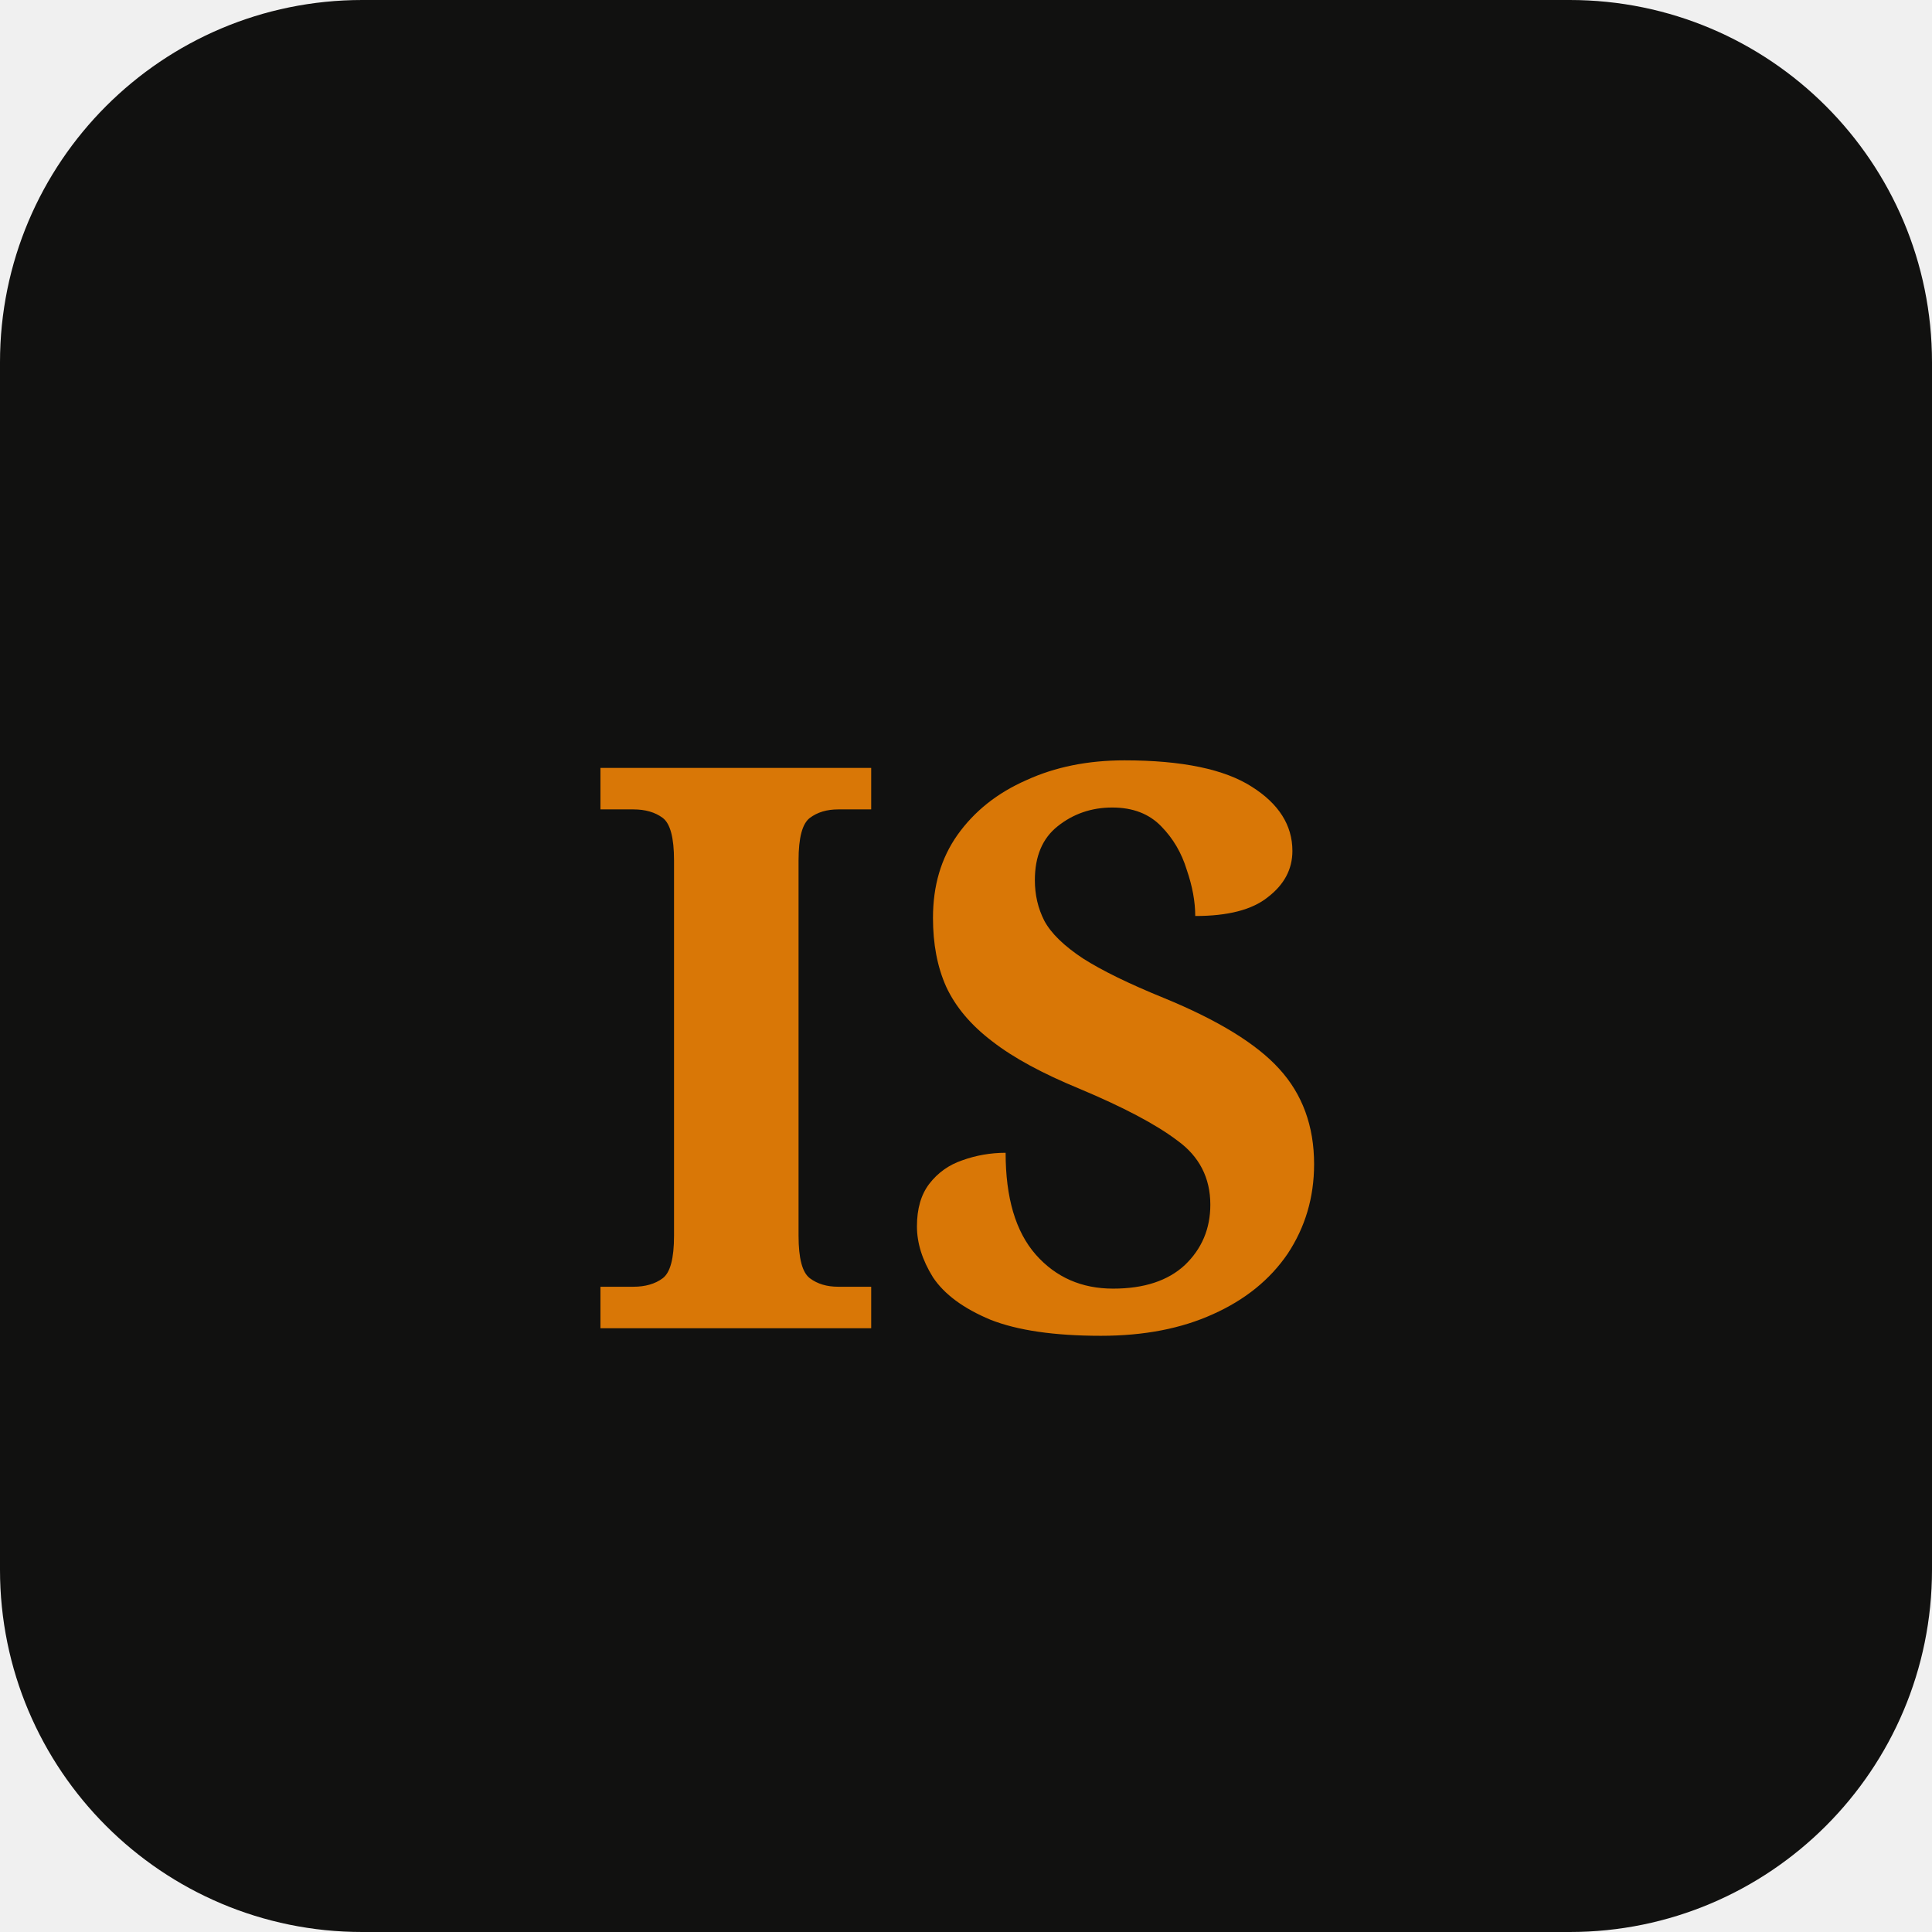
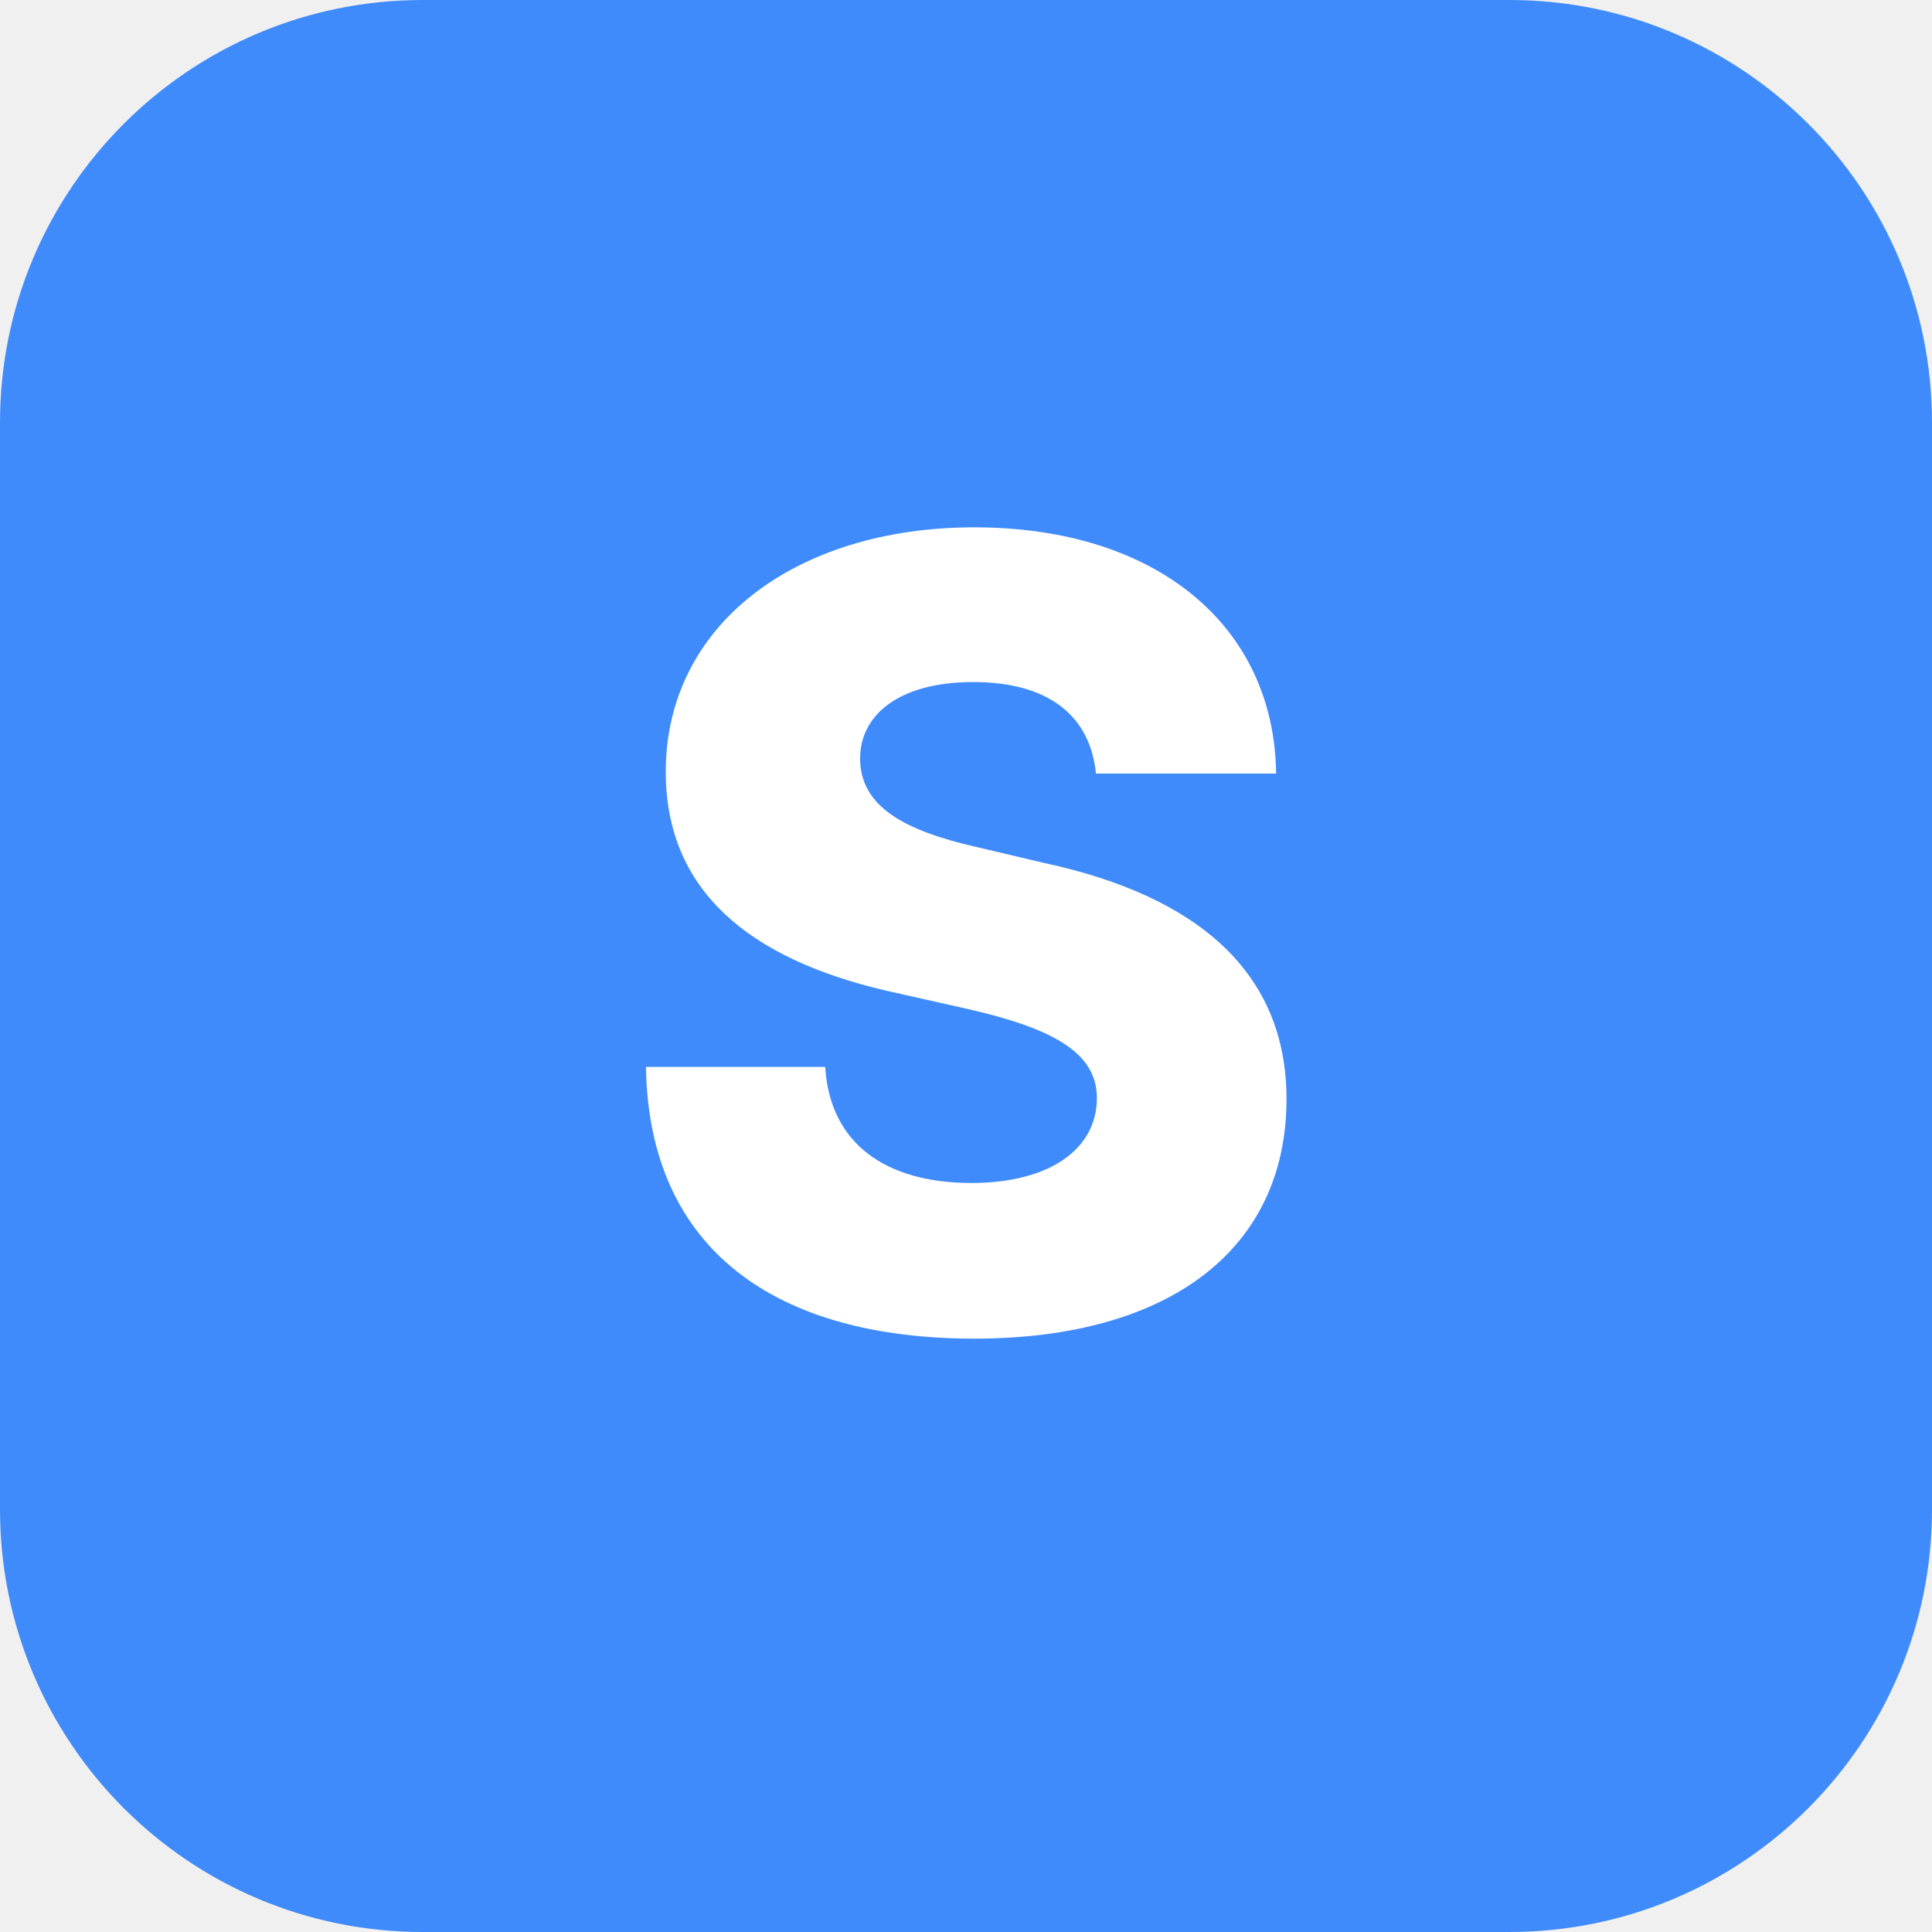
<svg xmlns="http://www.w3.org/2000/svg" viewBox="0 0 32 32">
-   <rect width="32" height="32" rx="6" fill="#111110" />
-   <text x="16" y="22" text-anchor="middle" font-family="Georgia, serif" font-size="13" font-weight="700" fill="#D97706">IS</text>
+   <rect width="32" height="32" rx="7" fill="#408BFB" />
+   <text x="16" y="22" text-anchor="middle" font-family="-apple-system, BlinkMacSystemFont, 'Inter', 'Segoe UI', sans-serif" font-size="18" font-weight="800" fill="white">S</text>
</svg>
